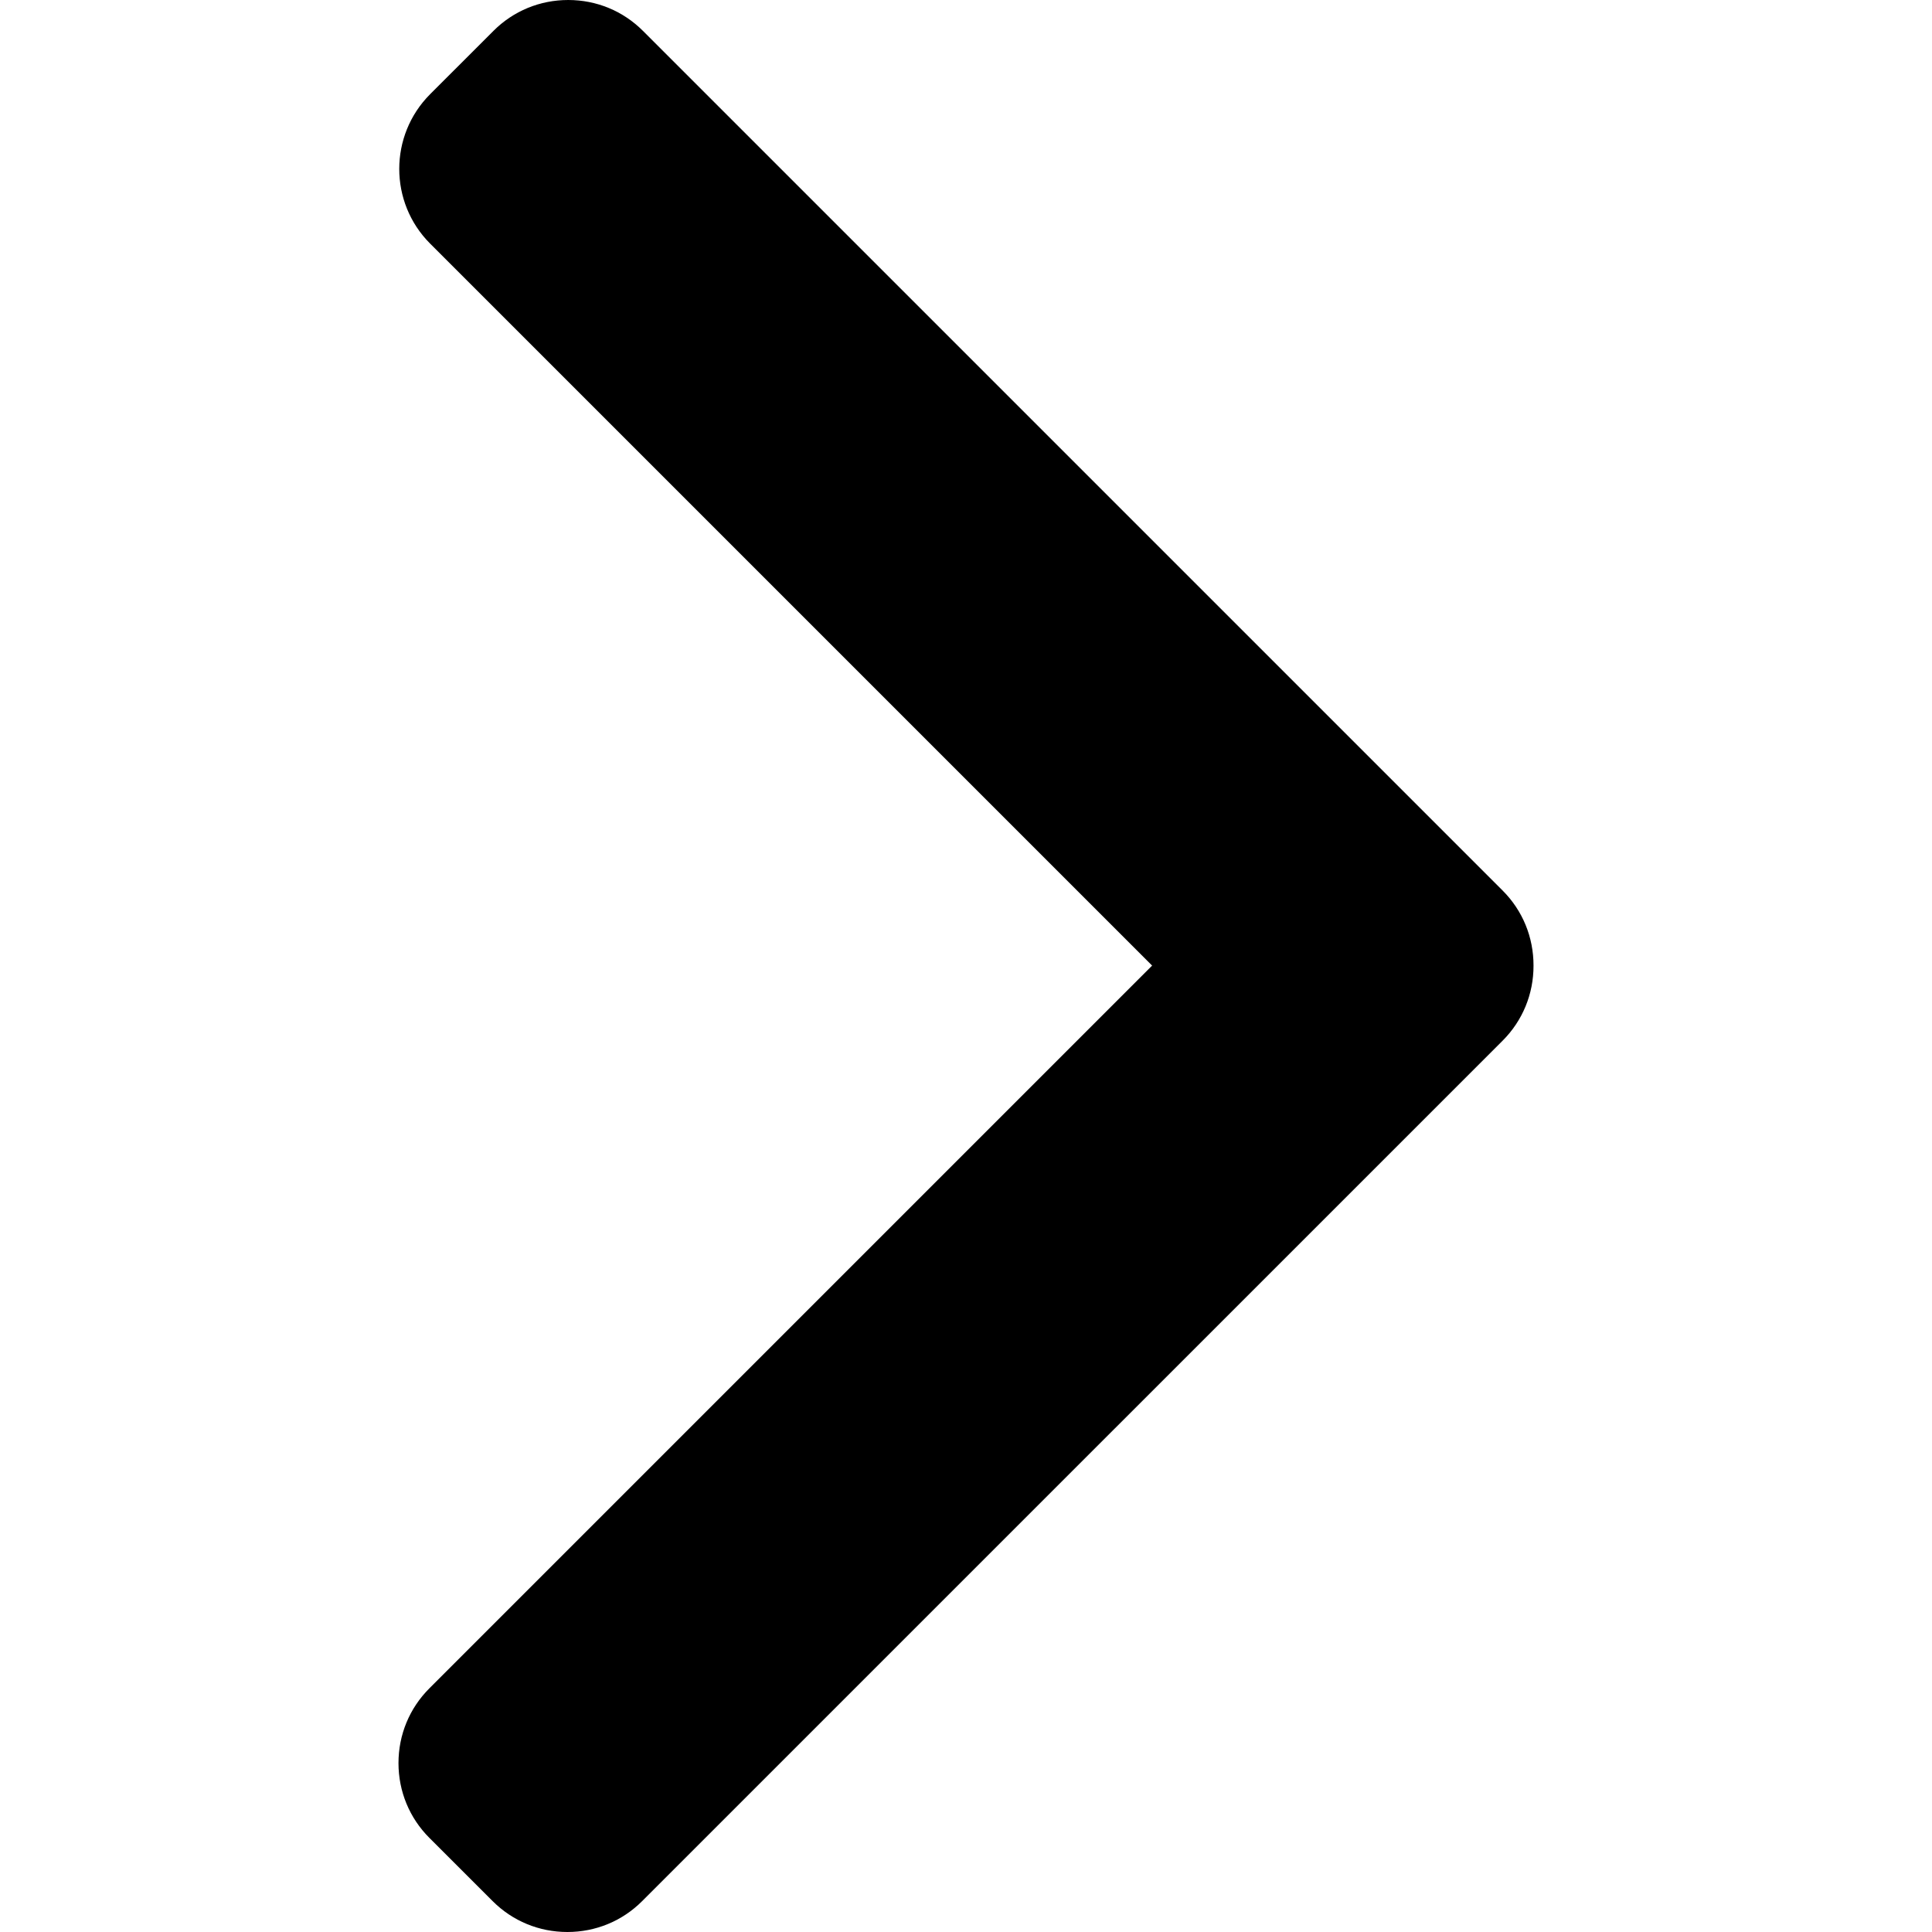
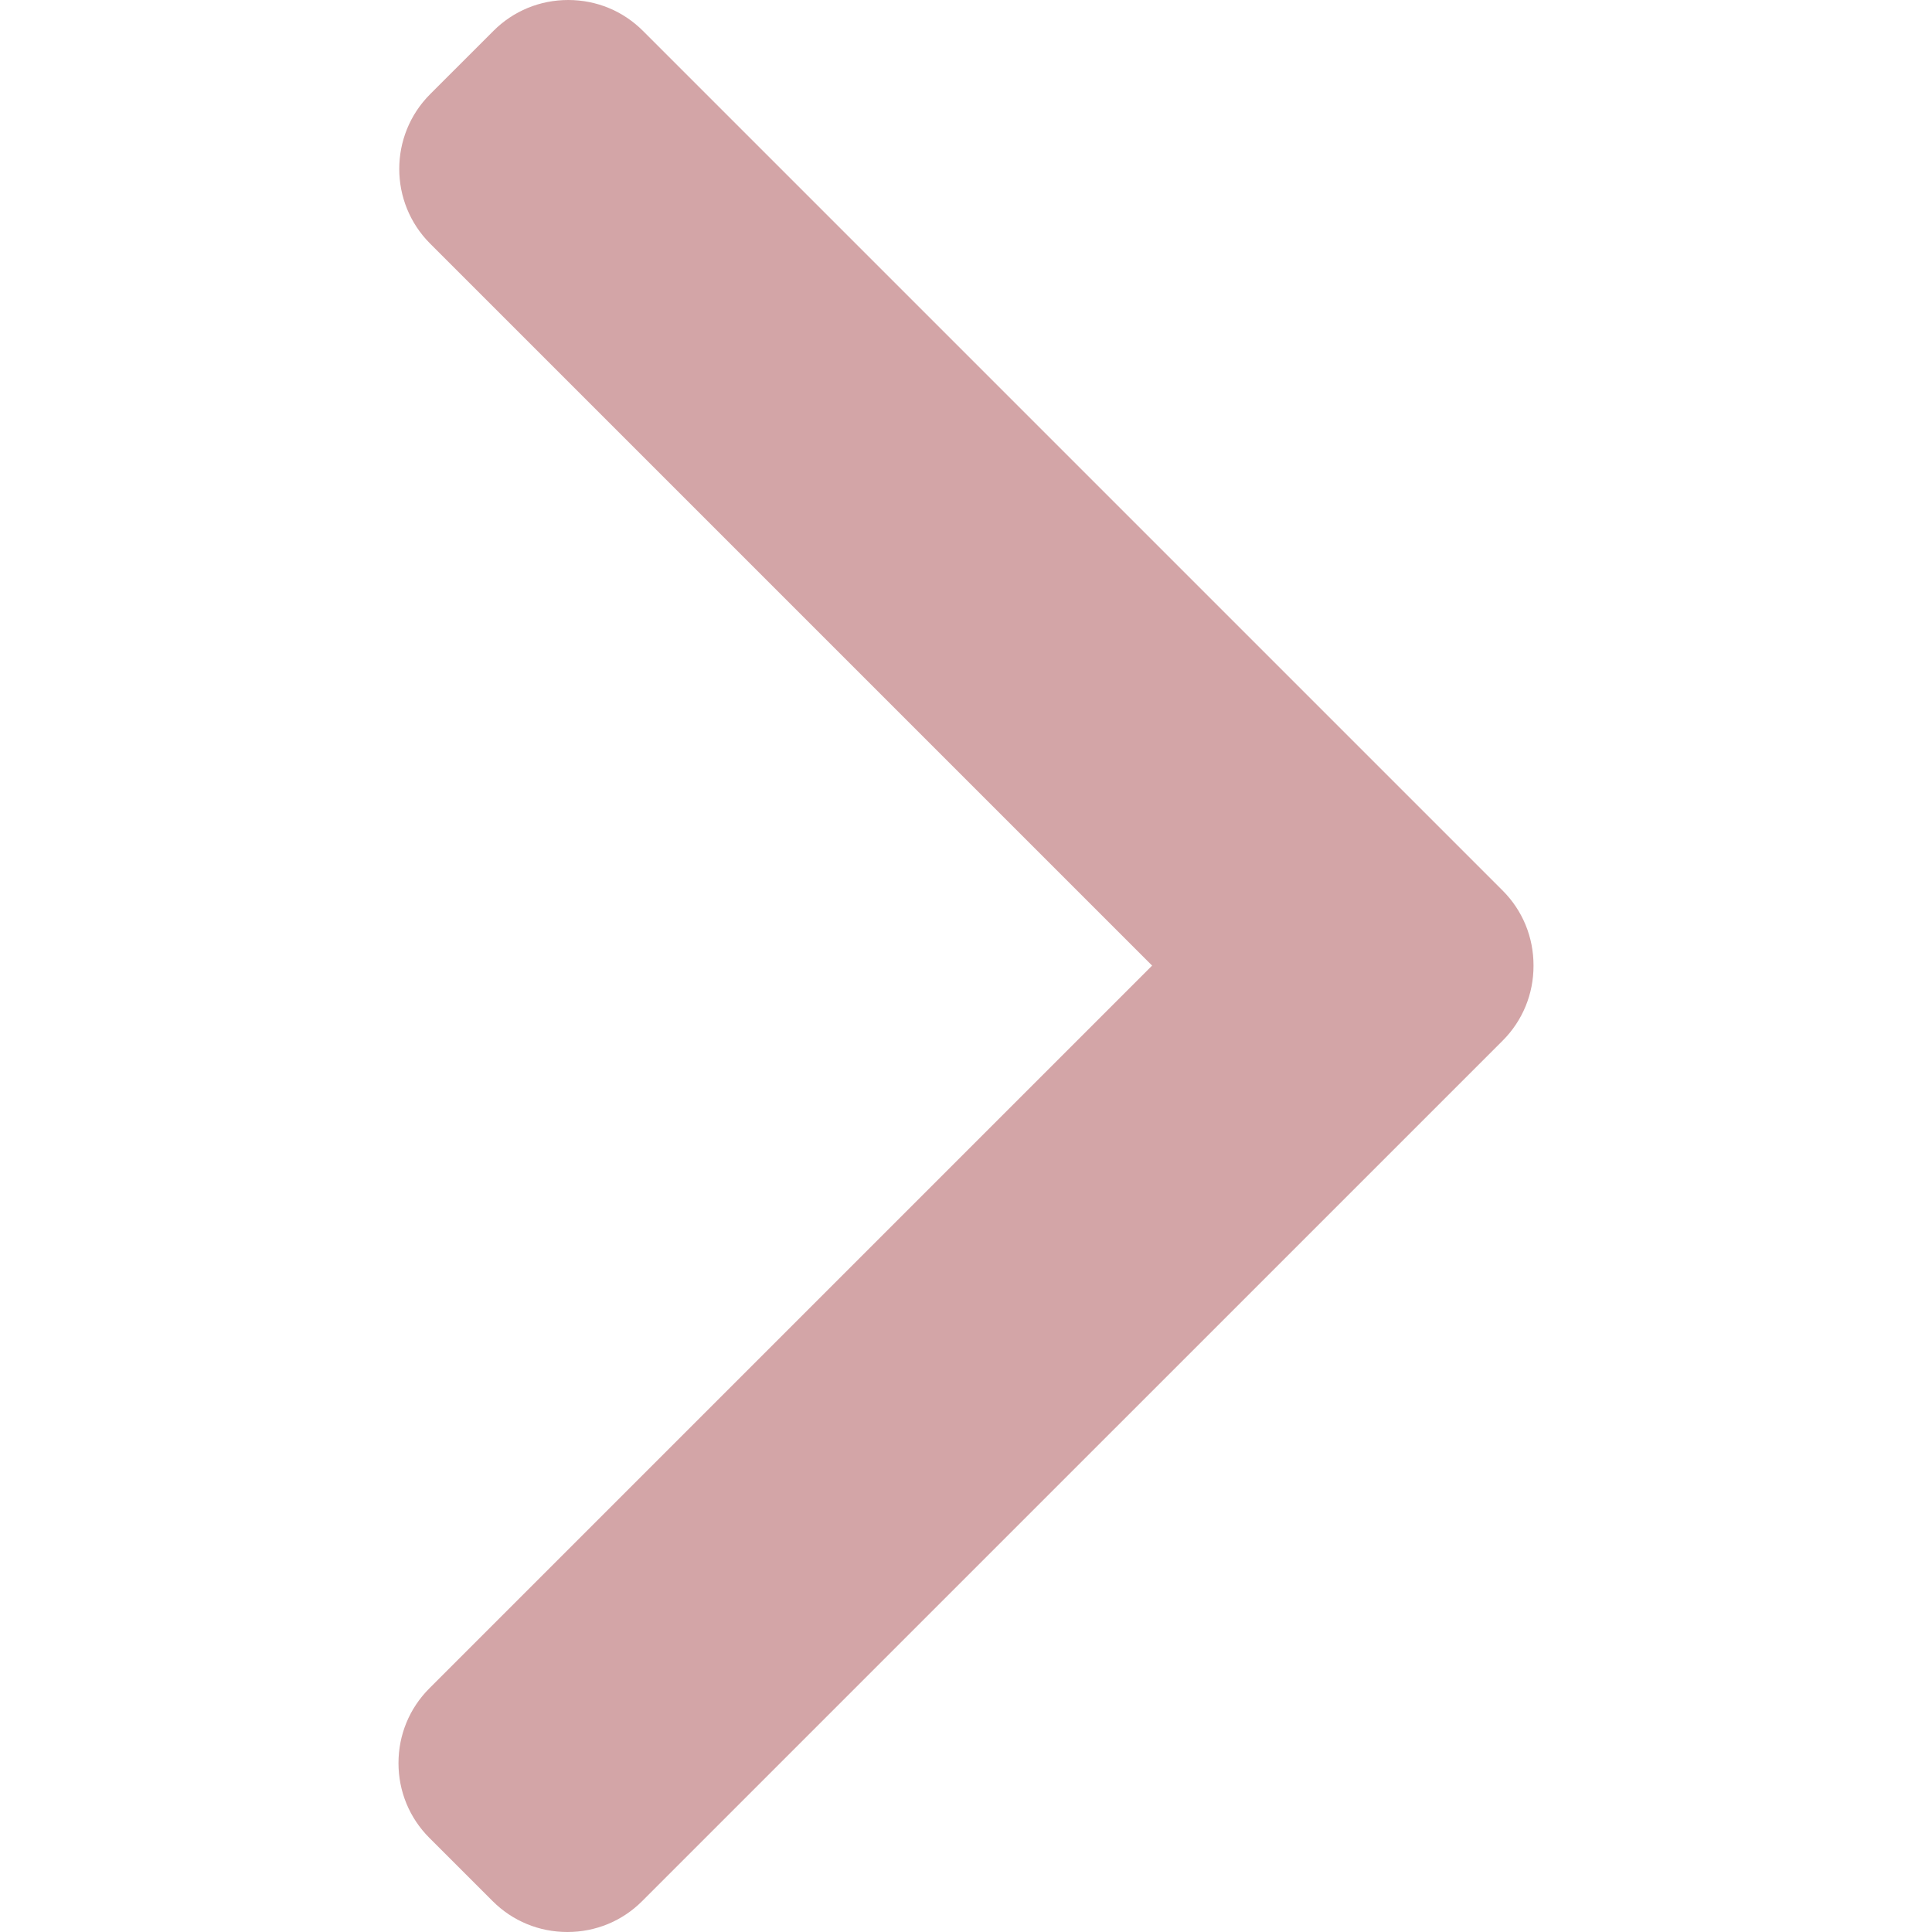
- <svg xmlns="http://www.w3.org/2000/svg" version="1.1" id="Layer_1" x="0px" y="0px" viewBox="0 0 492.004 492.004" style="enable-background:new 0 0 492.004 492.004;" xml:space="preserve">
+ <svg xmlns="http://www.w3.org/2000/svg" version="1.1" id="Layer_1" x="0px" y="0px" viewBox="0 0 492.004 492.004" style="enable-background:new 0 0 492.004 492.004;" fill="#D3A5A7" xml:space="preserve">
  <g>
    <g>
      <path d="M382.678,226.804L163.73,7.86C158.666,2.792,151.906,0,144.698,0s-13.968,2.792-19.032,7.86l-16.124,16.12    c-10.492,10.504-10.492,27.576,0,38.064L293.398,245.9l-184.06,184.06c-5.064,5.068-7.86,11.824-7.86,19.028    c0,7.212,2.796,13.968,7.86,19.04l16.124,16.116c5.068,5.068,11.824,7.86,19.032,7.86s13.968-2.792,19.032-7.86L382.678,265    c5.076-5.084,7.864-11.872,7.848-19.088C390.542,238.668,387.754,231.884,382.678,226.804z" />
    </g>
  </g>
  <g>
</g>
  <g>
</g>
  <g>
</g>
  <g>
</g>
  <g>
</g>
  <g>
</g>
  <g>
</g>
  <g>
</g>
  <g>
</g>
  <g>
</g>
  <g>
</g>
  <g>
</g>
  <g>
</g>
  <g>
</g>
  <g>
</g>
</svg>
